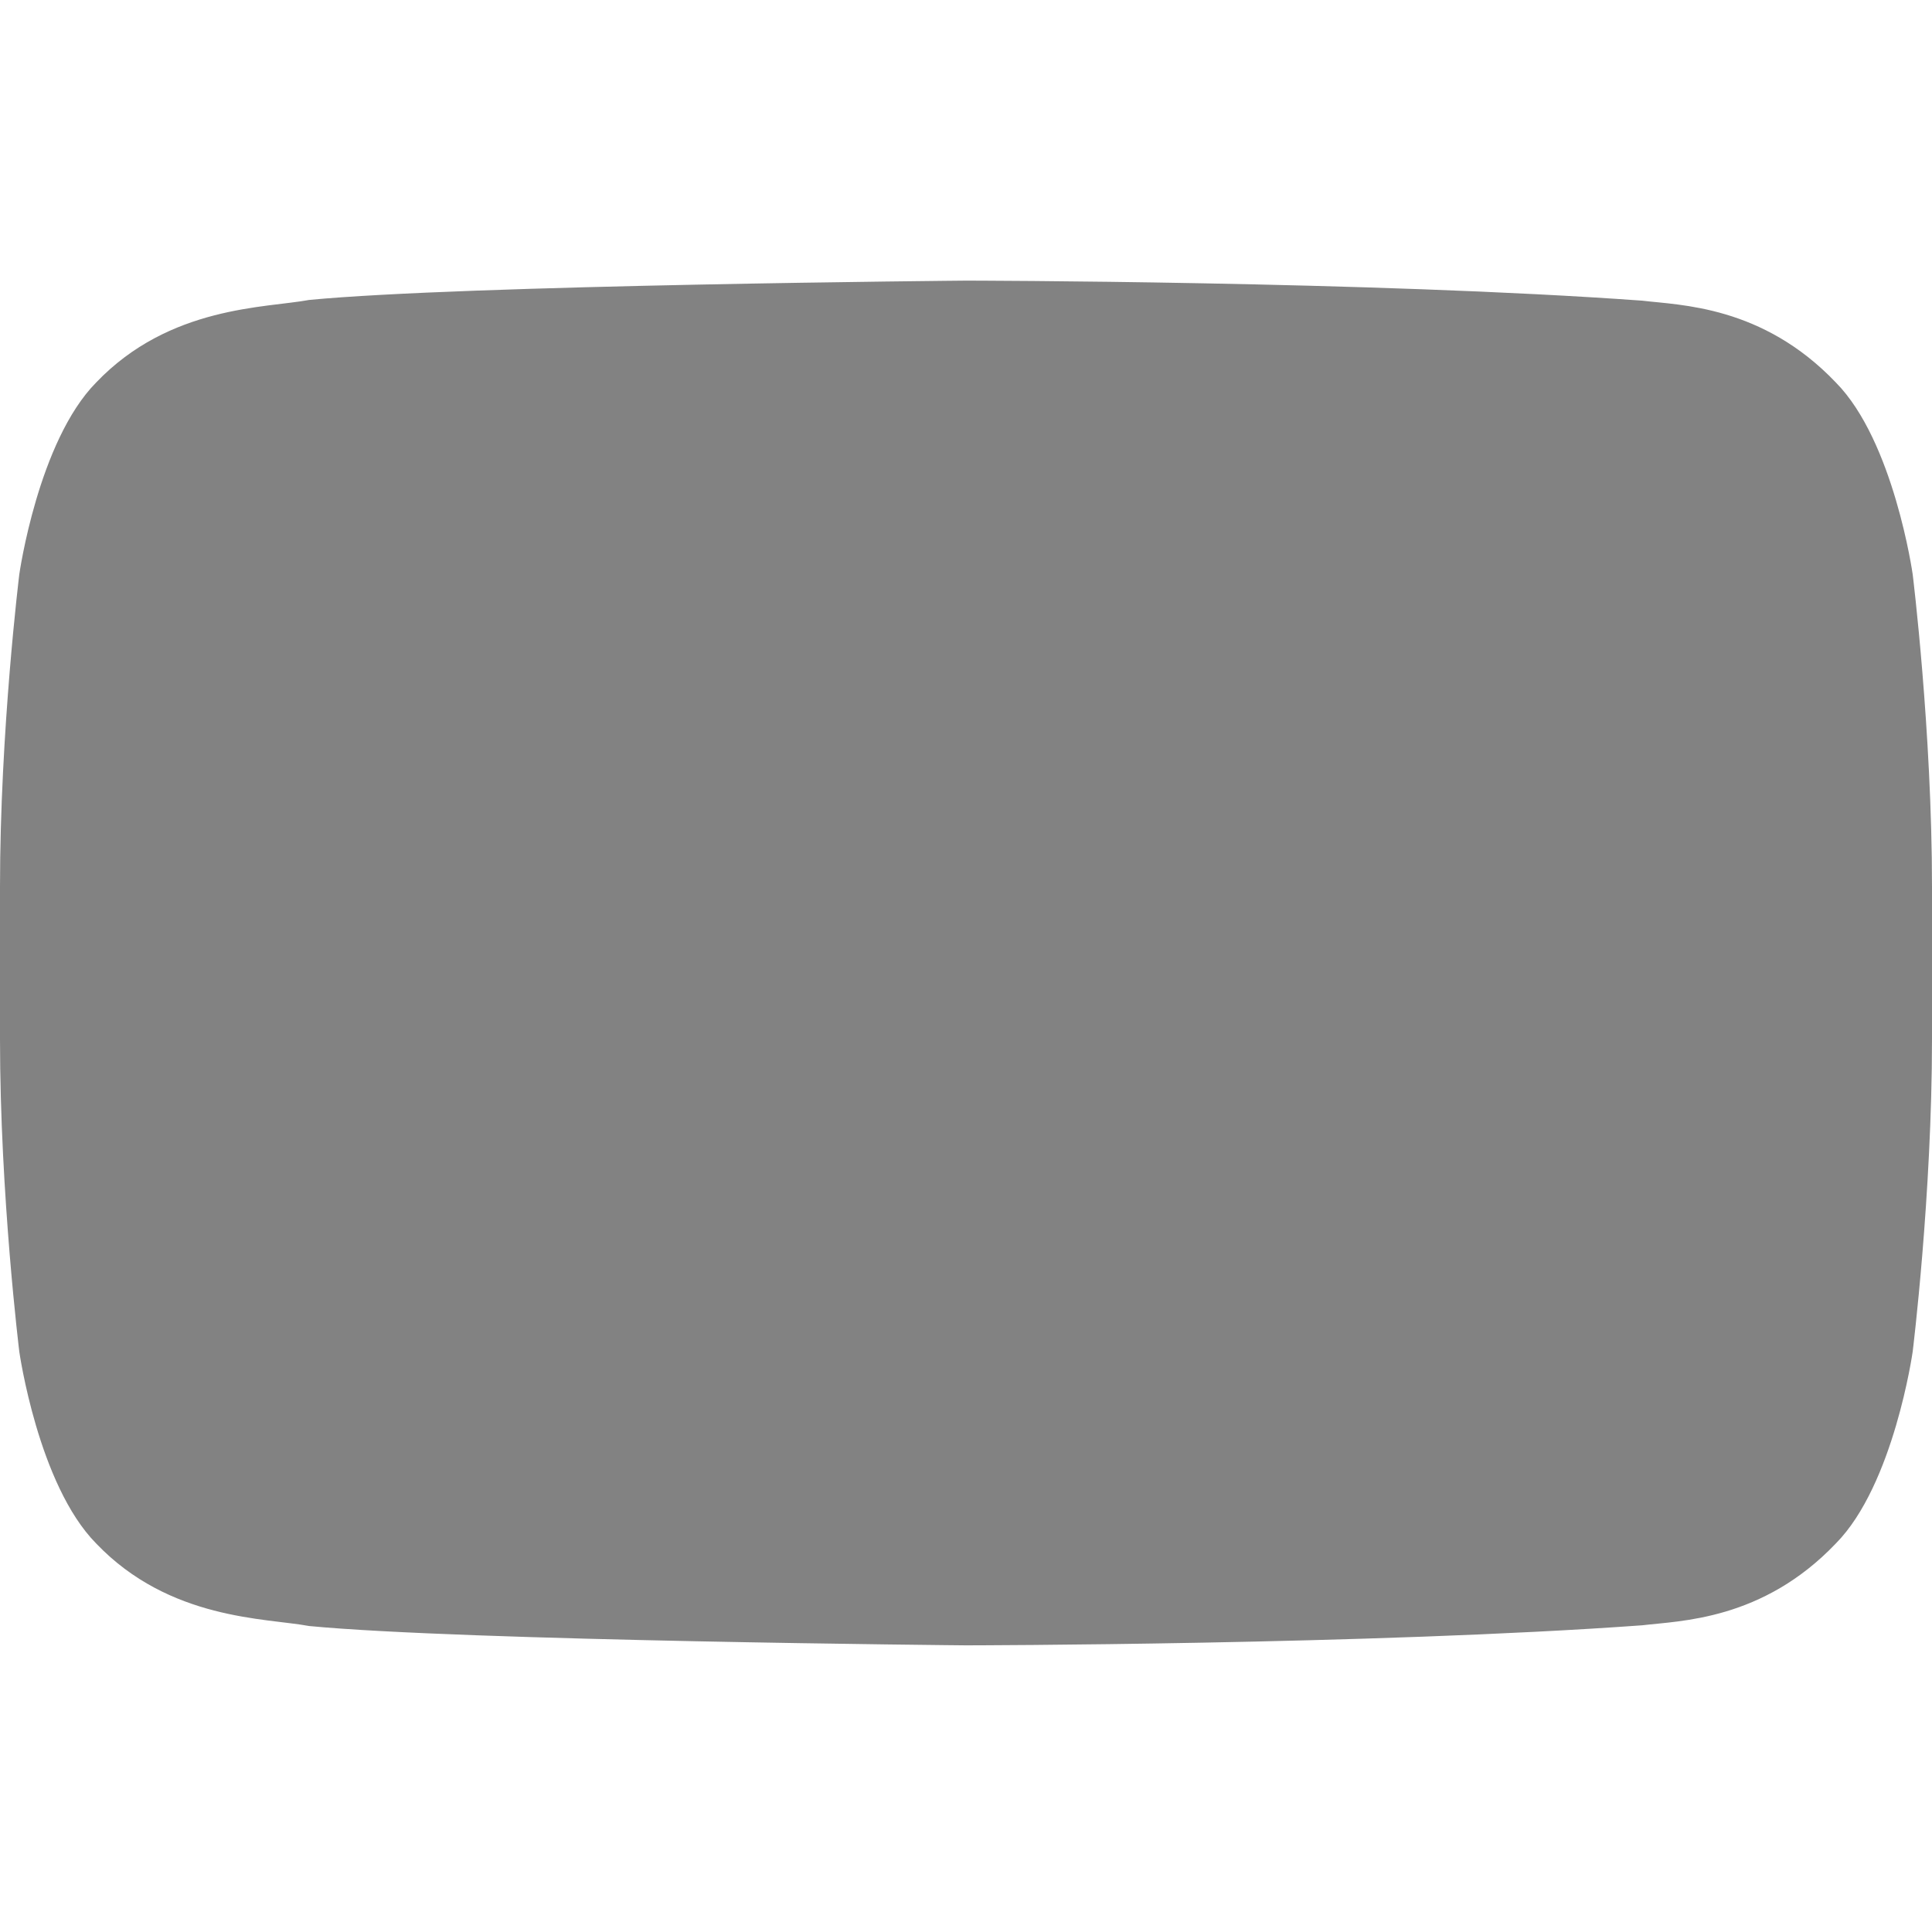
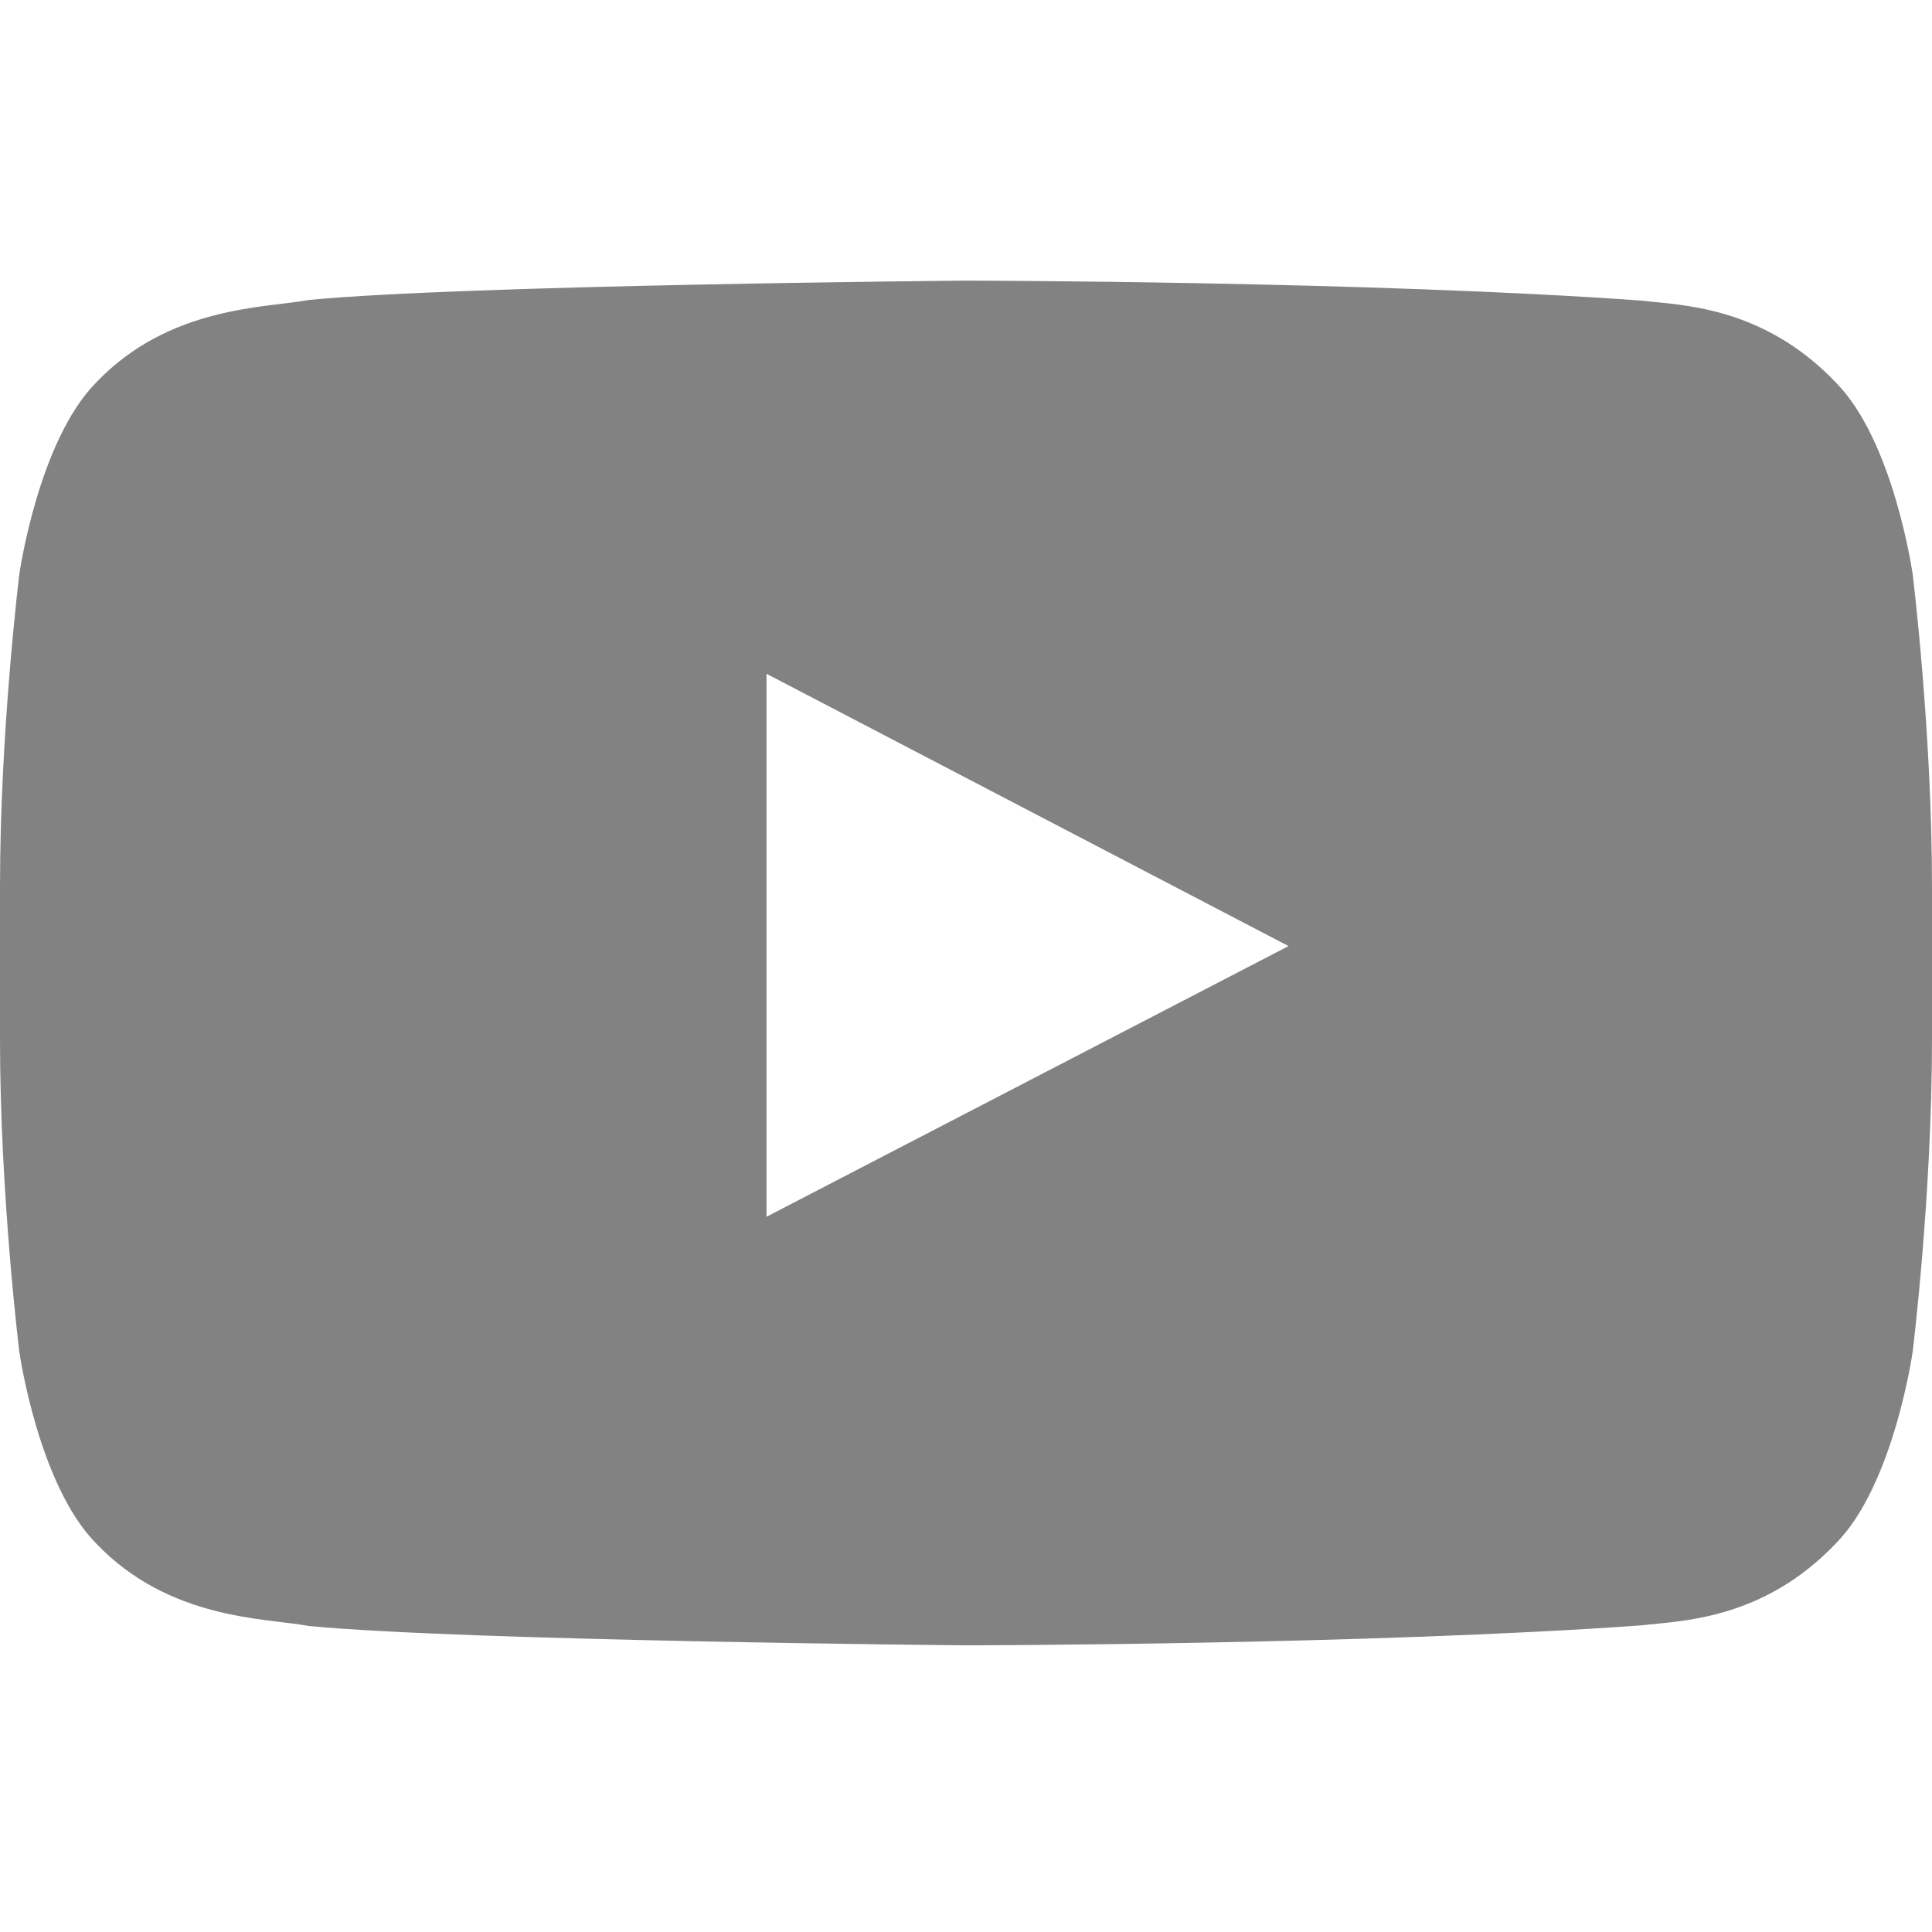
<svg viewBox="0 0 16 16" width="16px" height="16px">
-   <path fill="#828282" d="M0 7.345c0-1.294.16-2.59.16-2.59s.156-1.1.636-1.587c.608-.637 1.408-.617 1.764-.684C3.84 2.36 8 2.324 8 2.324s3.362.004 5.6.166c.314.038.996.04 1.604.678.48.486.636 1.588.636 1.588S16 6.05 16 7.346v1.258c0 1.296-.16 2.59-.16 2.59s-.156 1.102-.636 1.588c-.608.638-1.29.64-1.604.678-2.238.162-5.6.166-5.6.166s-4.16-.037-5.44-.16c-.356-.067-1.156-.047-1.764-.684-.48-.487-.636-1.587-.636-1.587S0 9.9 0 8.605v-1.26zm6.348 2.73V5.58l4.323 2.255-4.32 2.24z" />
+   <path fill-rule="evenodd" clip-rule="evenodd" fill="#828282" d="M0 7.345c0-1.294.16-2.59.16-2.59s.156-1.1.636-1.587c.608-.637 1.408-.617 1.764-.684C3.84 2.36 8 2.324 8 2.324s3.362.004 5.6.166c.314.038.996.04 1.604.678.48.486.636 1.588.636 1.588S16 6.05 16 7.346v1.258c0 1.296-.16 2.59-.16 2.59s-.156 1.102-.636 1.588c-.608.638-1.29.64-1.604.678-2.238.162-5.6.166-5.6.166s-4.16-.037-5.44-.16c-.356-.067-1.156-.047-1.764-.684-.48-.487-.636-1.587-.636-1.587S0 9.9 0 8.605v-1.26zm6.348 2.73V5.58l4.323 2.255-4.32 2.24z" />
</svg>
